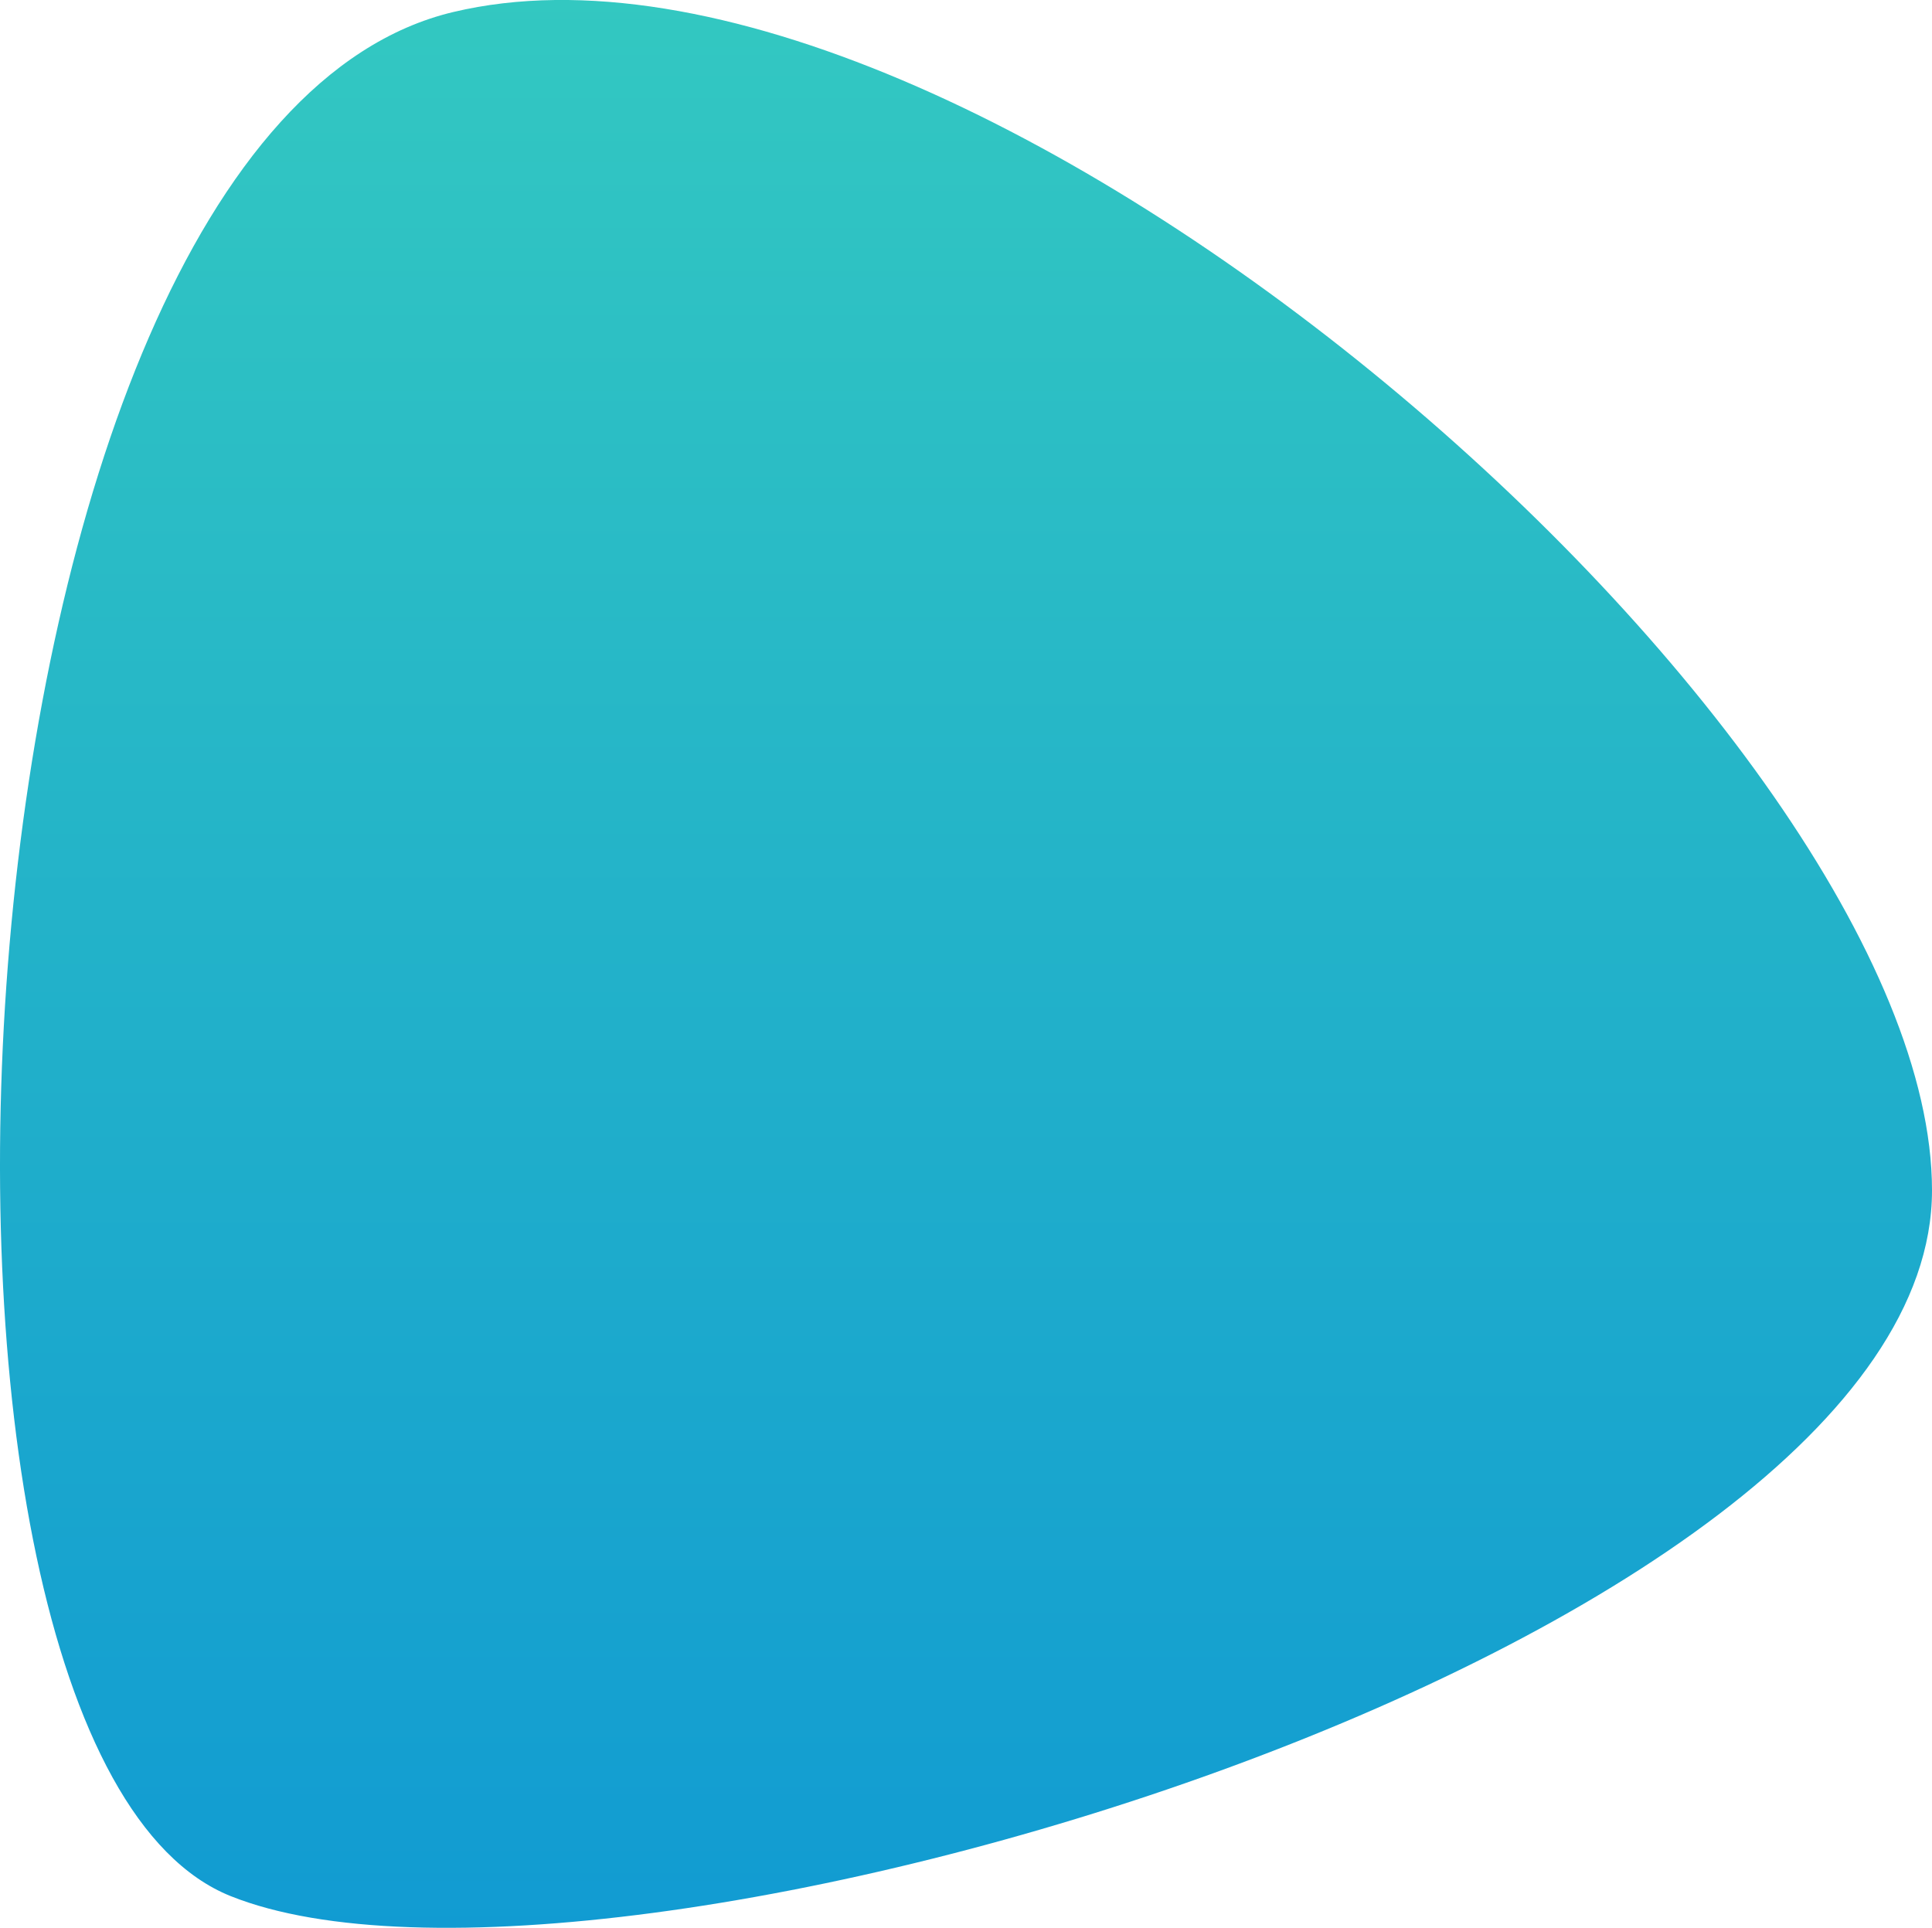
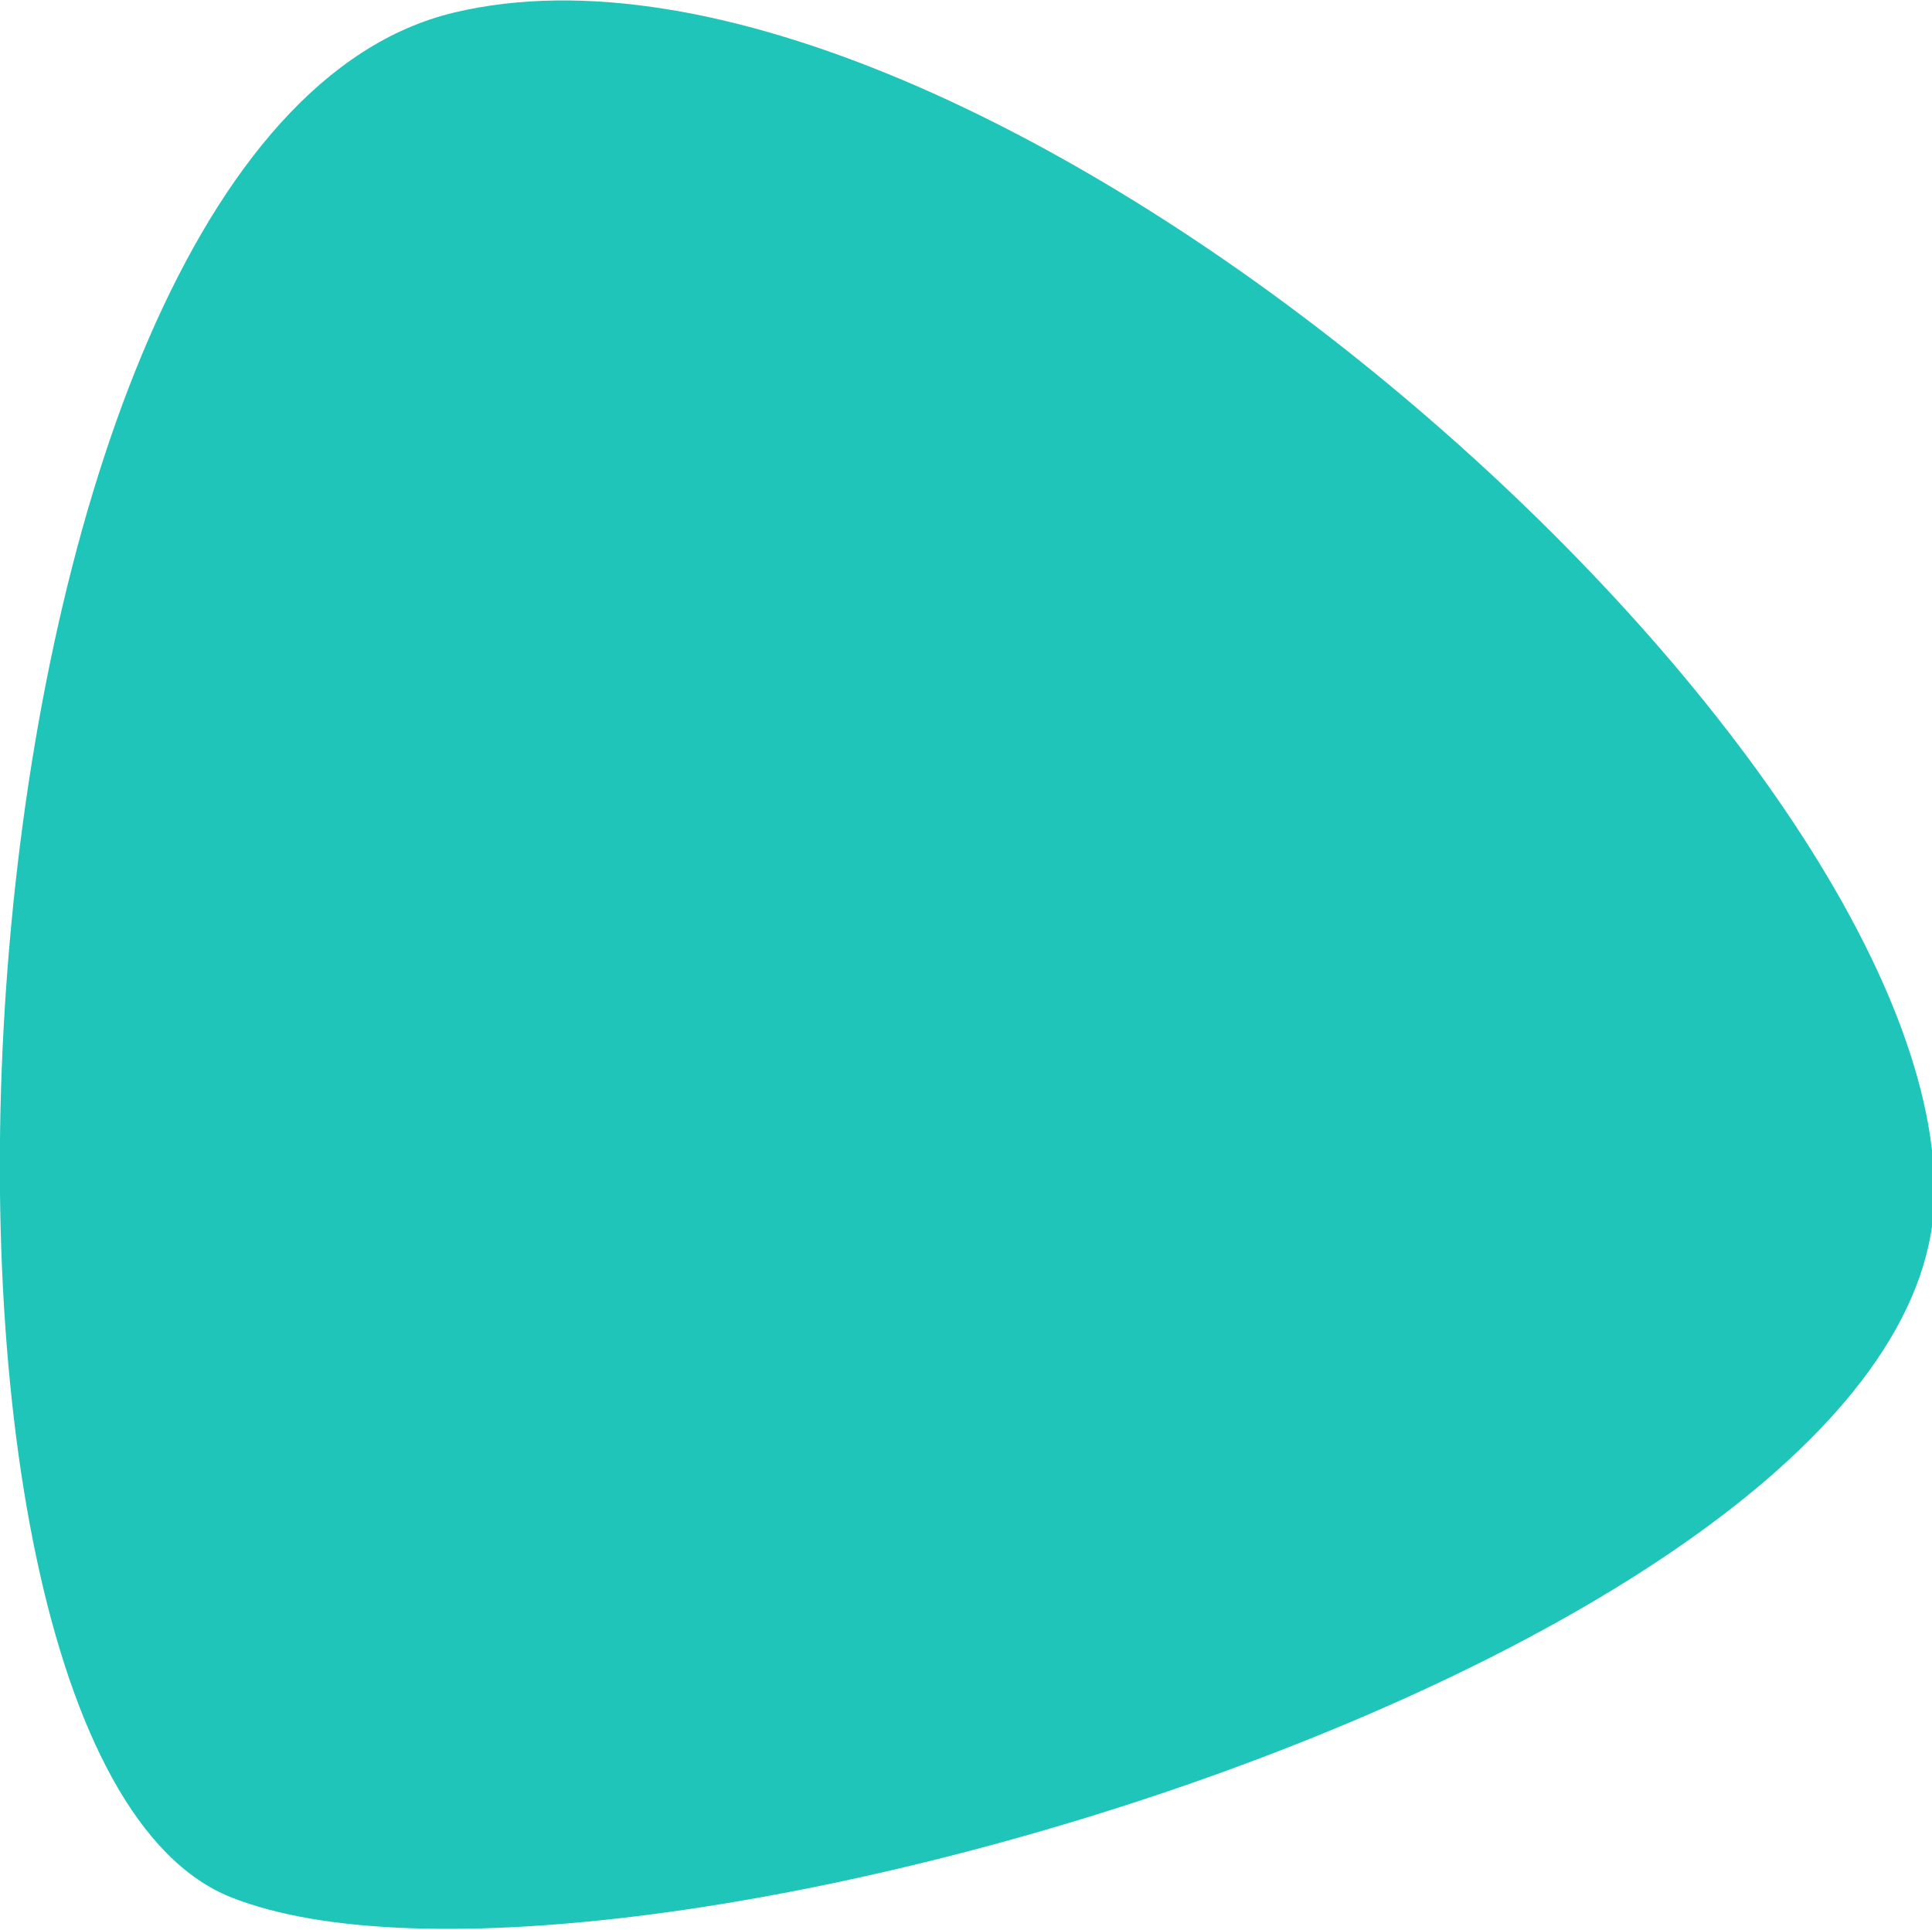
- <svg xmlns="http://www.w3.org/2000/svg" width="77.034" height="76.874" viewBox="0 0 77.034 76.874">
-   <defs>
-     <linearGradient id="linear-gradient" x1="0.5" x2="0.5" y2="1" gradientUnits="objectBoundingBox">
-       <stop offset="0" stop-color="#33c8c1" />
-       <stop offset="1" stop-color="#119bd2" />
-     </linearGradient>
-   </defs>
-   <path id="Path_7" data-name="Path 7" d="M44.629,1896.9c20.551-4.888,58.959,28.731,58.959,46.987s-53.043,34.067-67.837,28.142S24.078,1901.789,44.629,1896.9Z" transform="translate(-26.554 -1896.421)" fill="url(#linear-gradient)" />
+ <svg xmlns="http://www.w3.org/2000/svg" version="1.1" id="Layer_1" x="0px" y="0px" viewBox="0 0 77 76.9" style="enable-background:new 0 0 77 76.9;" xml:space="preserve">
+   <style type="text/css">
+ 	.st0{fill:#20C5BA;}
+ </style>
+   <path id="Path_7" class="st0" d="M18.1,0.5c20.6-4.9,59,28.7,59,47S24,81.5,9.2,75.6S-2.5,5.4,18.1,0.5z" />
</svg>
